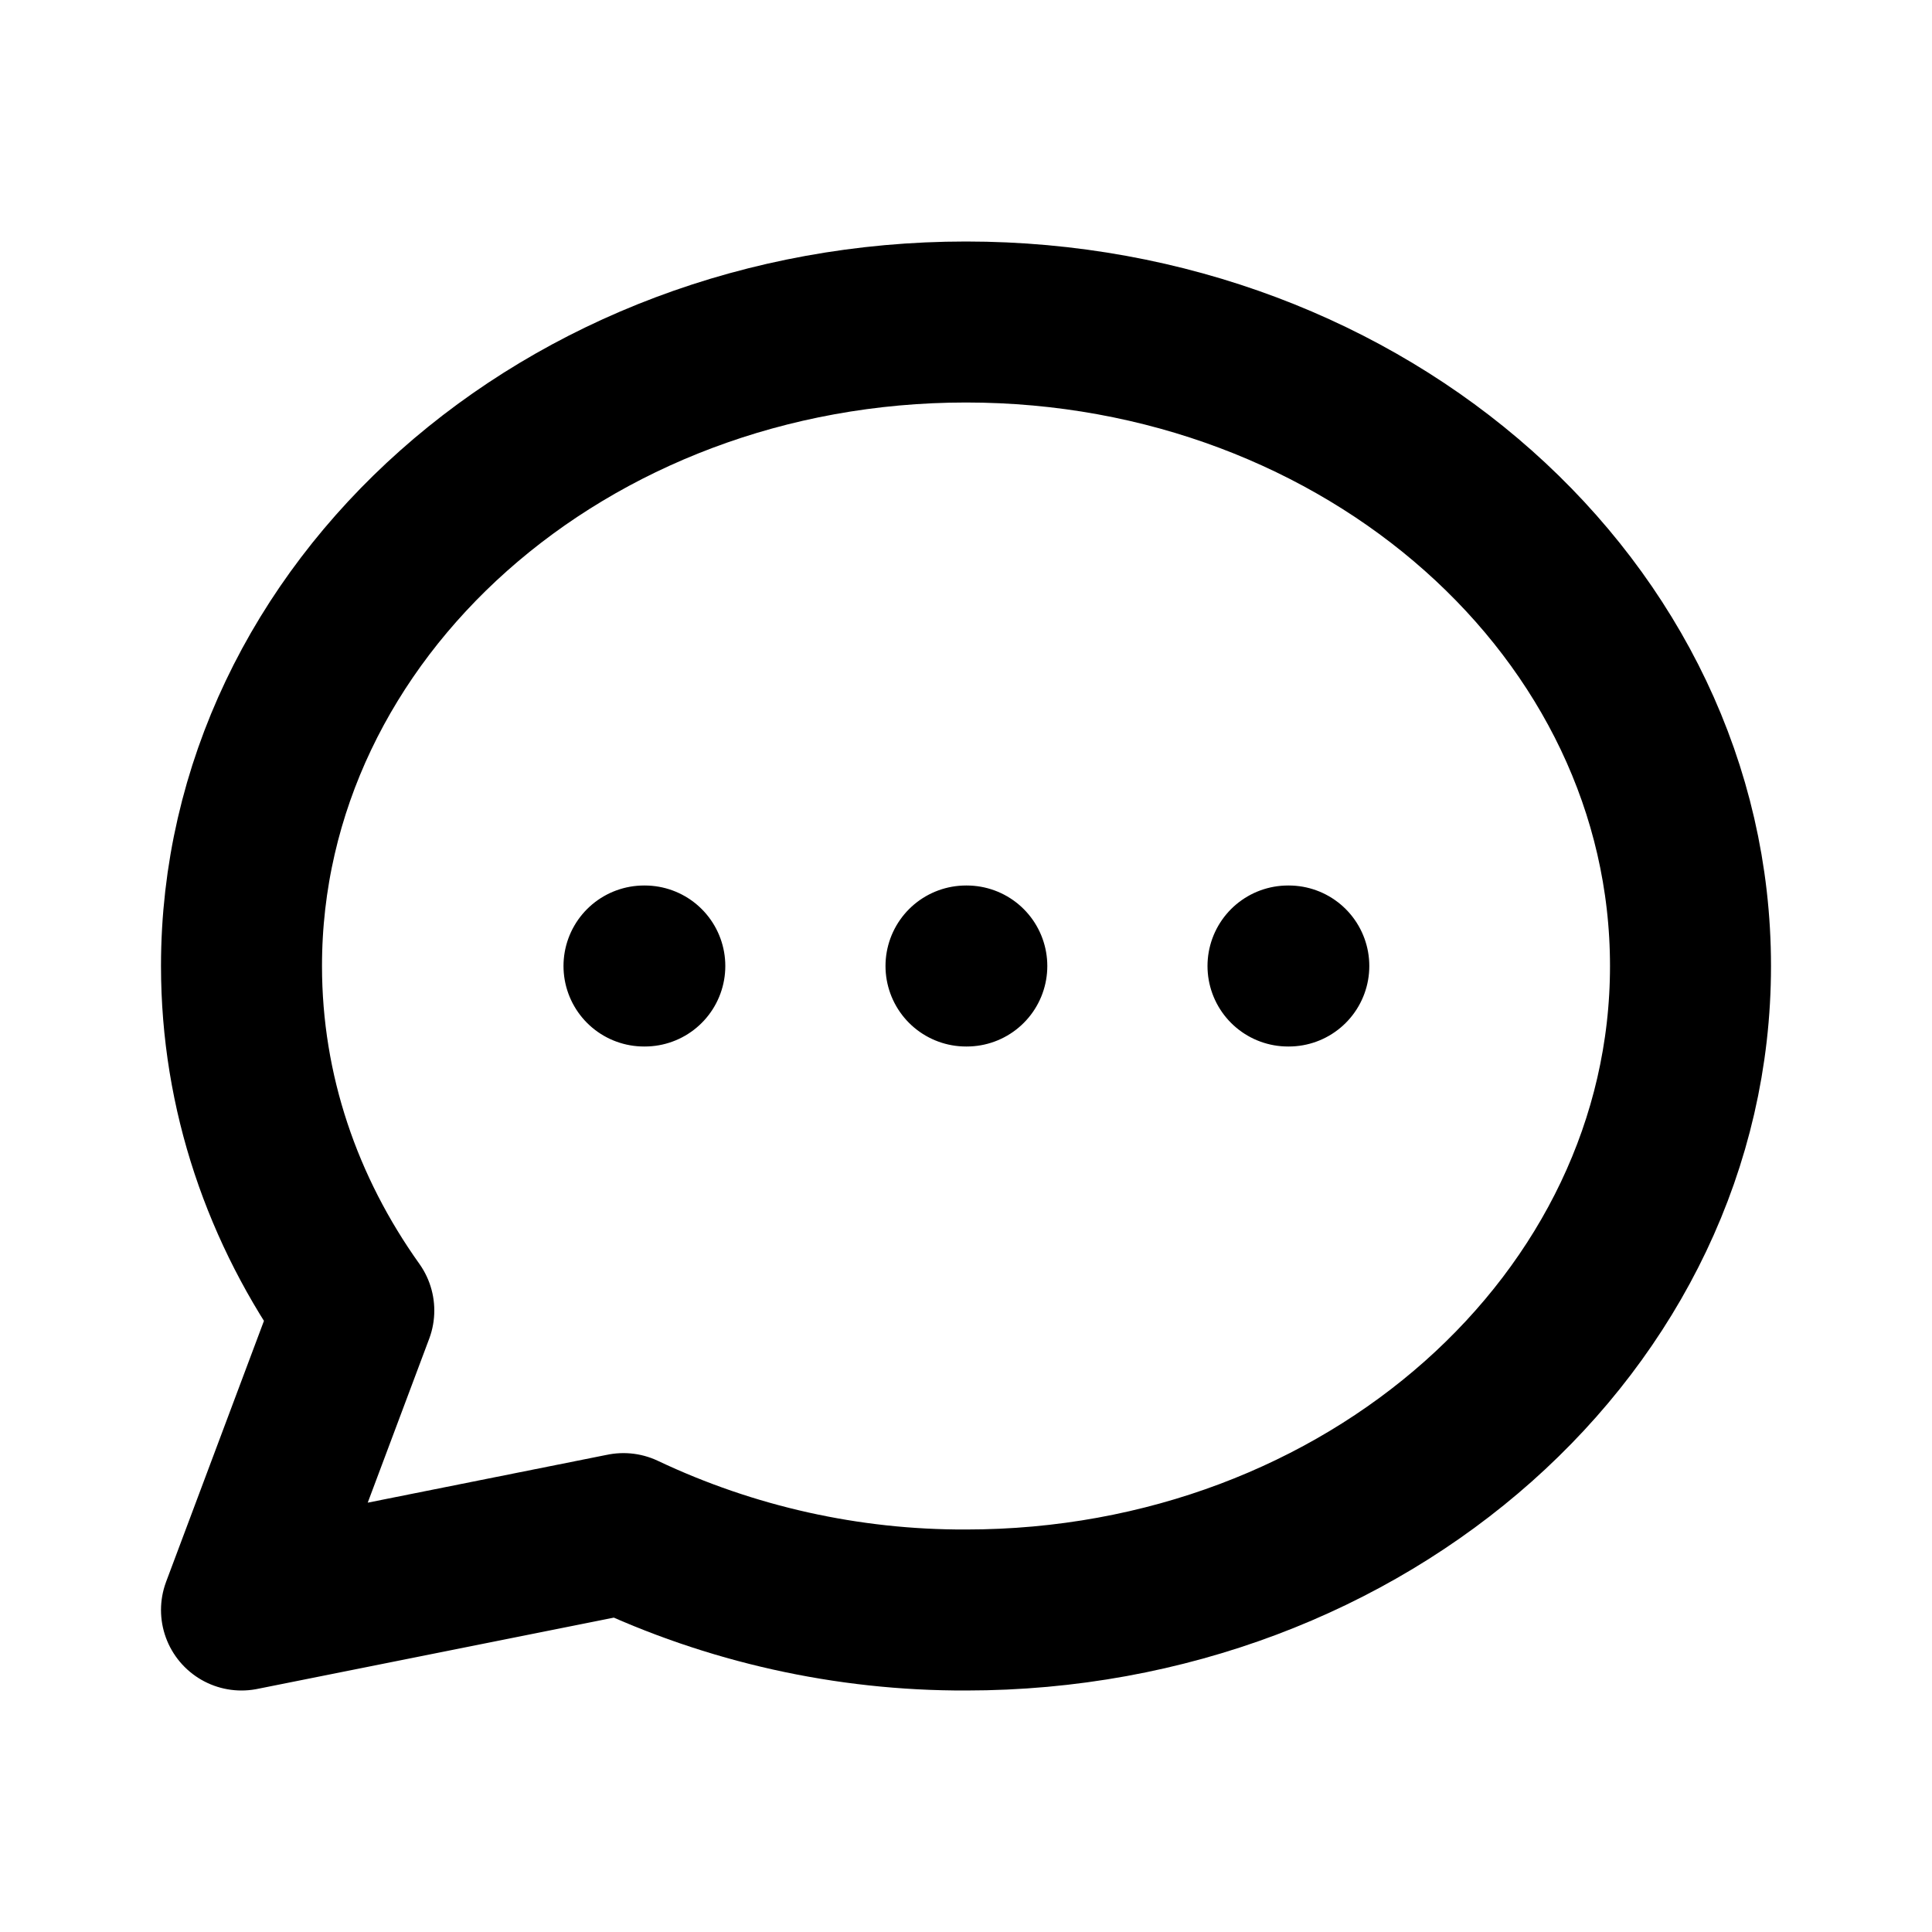
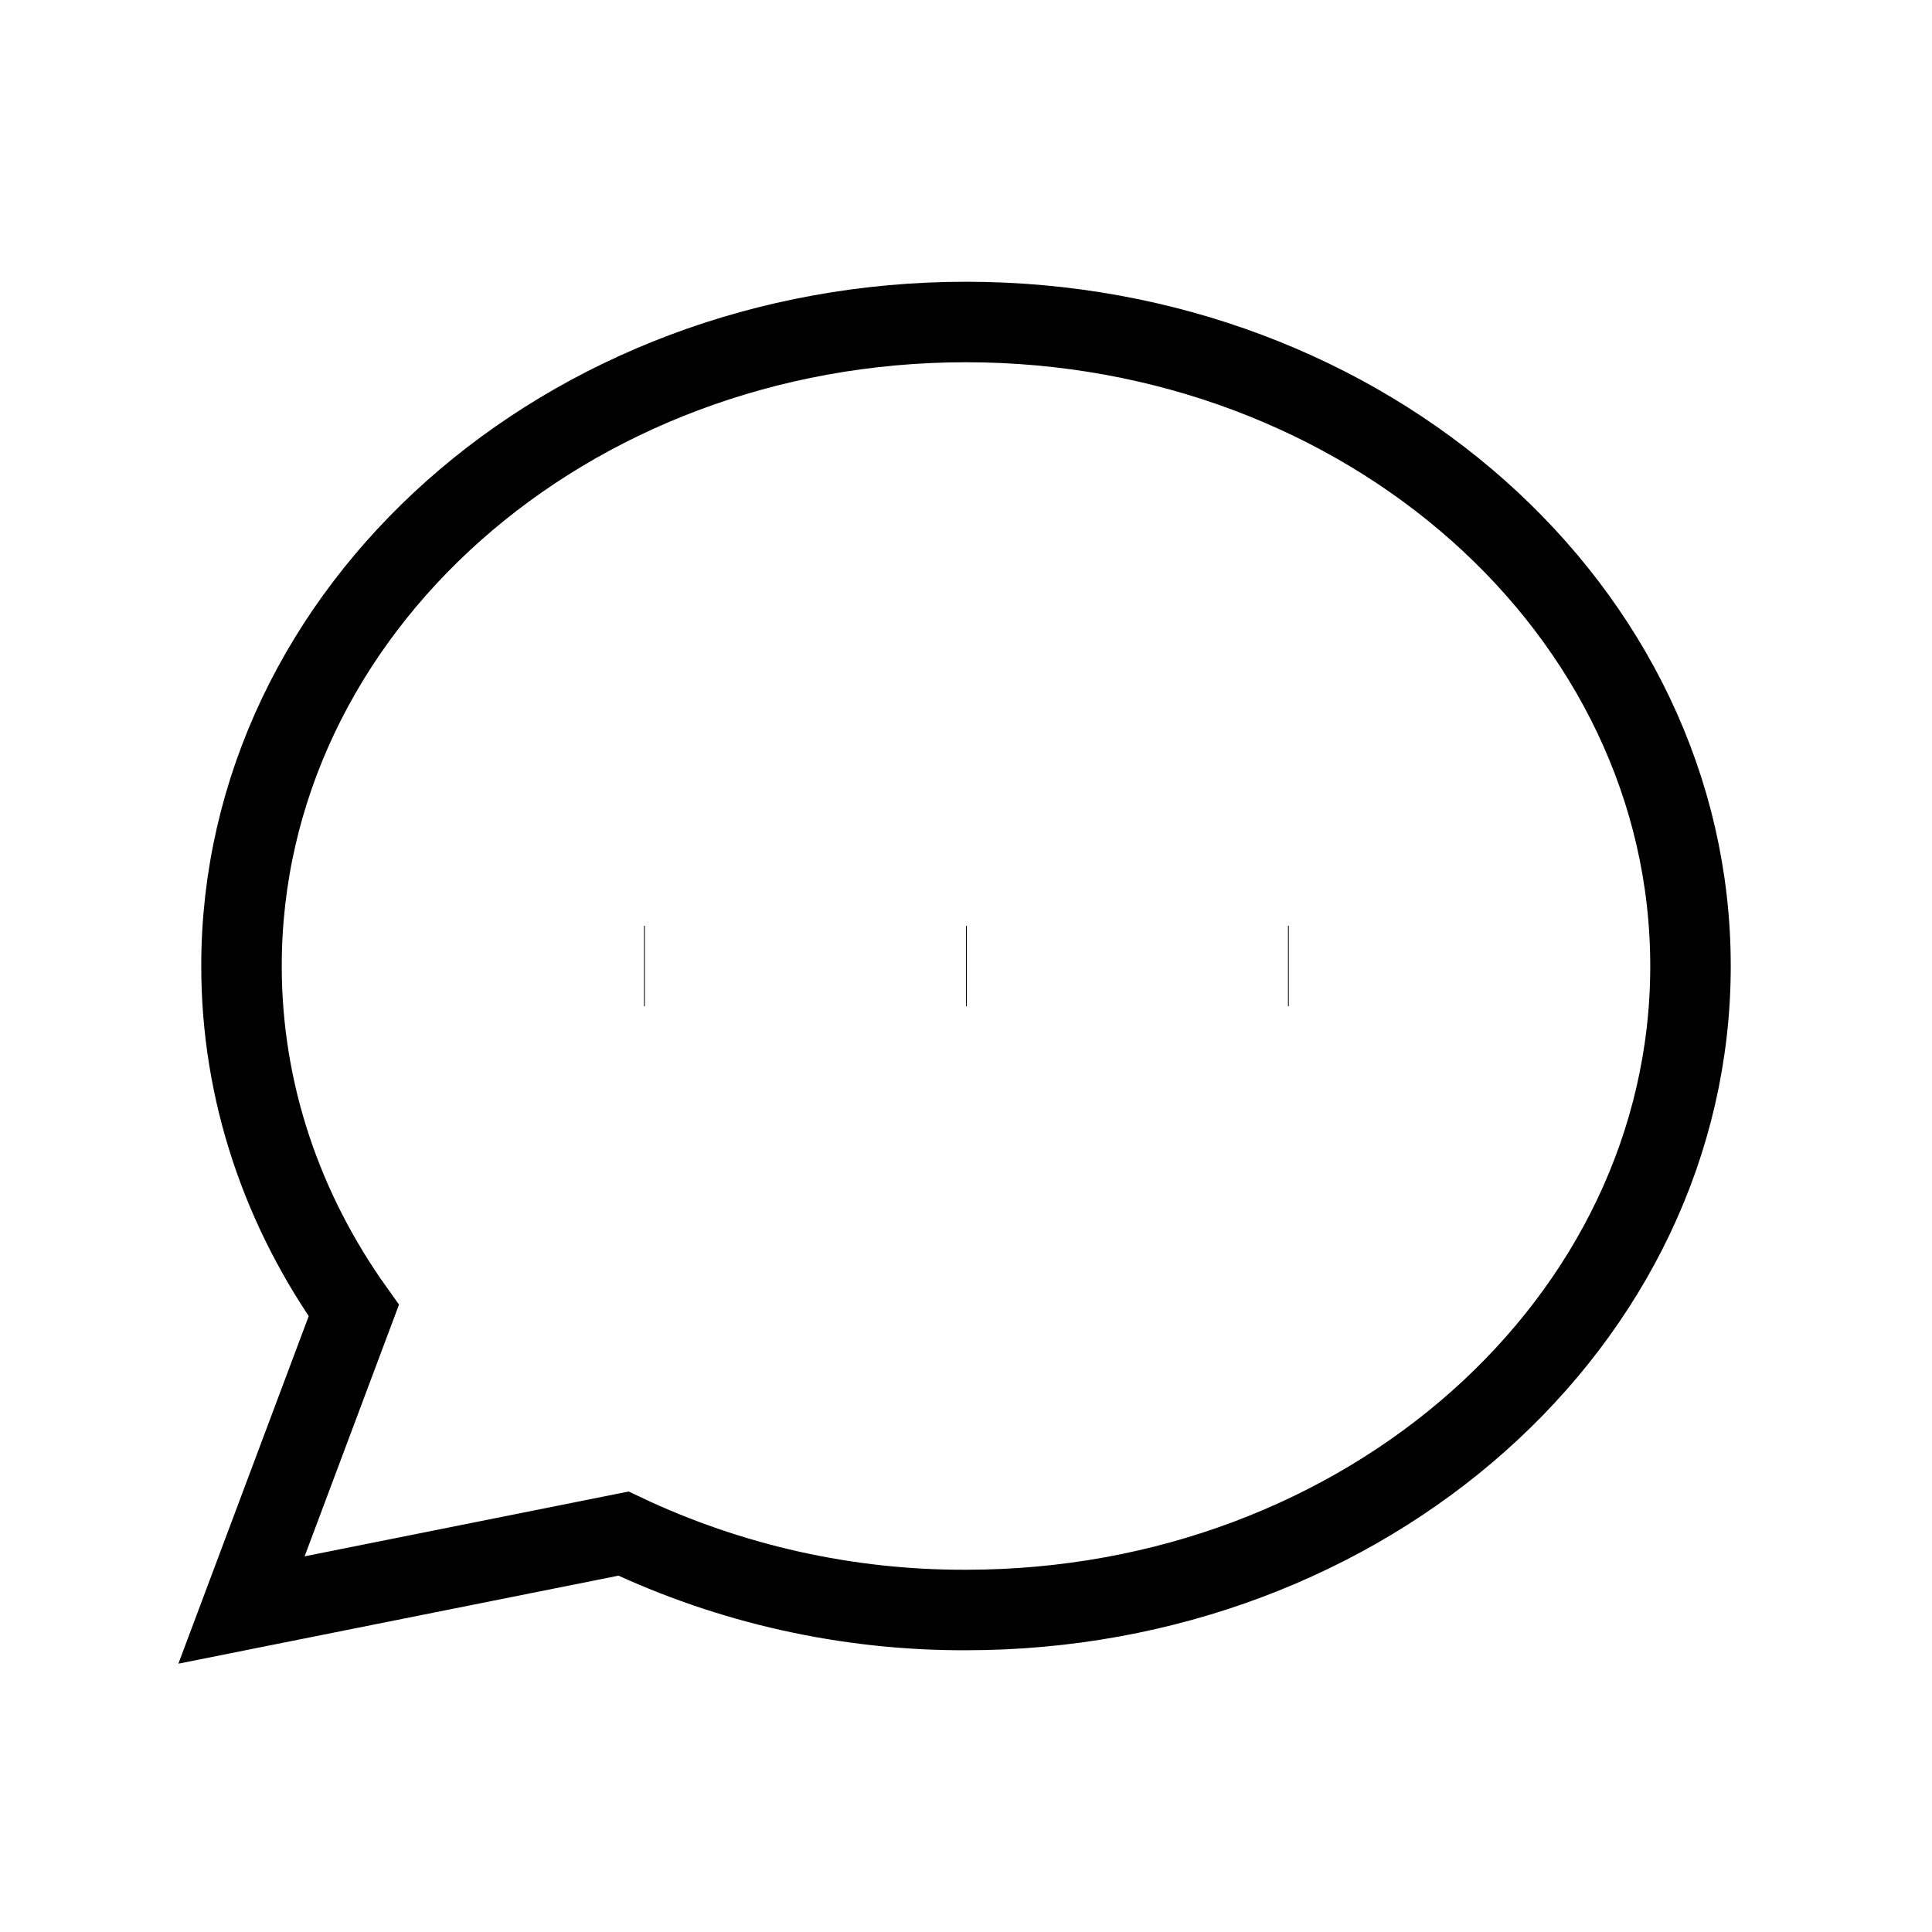
<svg xmlns="http://www.w3.org/2000/svg" aria-hidden="true" class="mr-1 w-4 h-4" fill="none" stroke="currentColor" viewBox="0 0 24 24">
-   <path stroke-linecap="round" stroke-linejoin="round" stroke-width="2" d="M8 12h.01M12 12h.01M16 12h.01M21 12c0 4.418-4.03 8-9 8a9.863 9.863 0 01-4.255-.949L3 20l1.395-3.72C3.512 15.042 3 13.574 3 12c0-4.418 4.03-8 9-8s9 3.582 9 8z" />
+   <path strokeLinecap="round" strokeLinejoin="round" strokeWidth="2" d="M8 12h.01M12 12h.01M16 12h.01M21 12c0 4.418-4.03 8-9 8a9.863 9.863 0 01-4.255-.949L3 20l1.395-3.72C3.512 15.042 3 13.574 3 12c0-4.418 4.03-8 9-8s9 3.582 9 8z" />
</svg>
